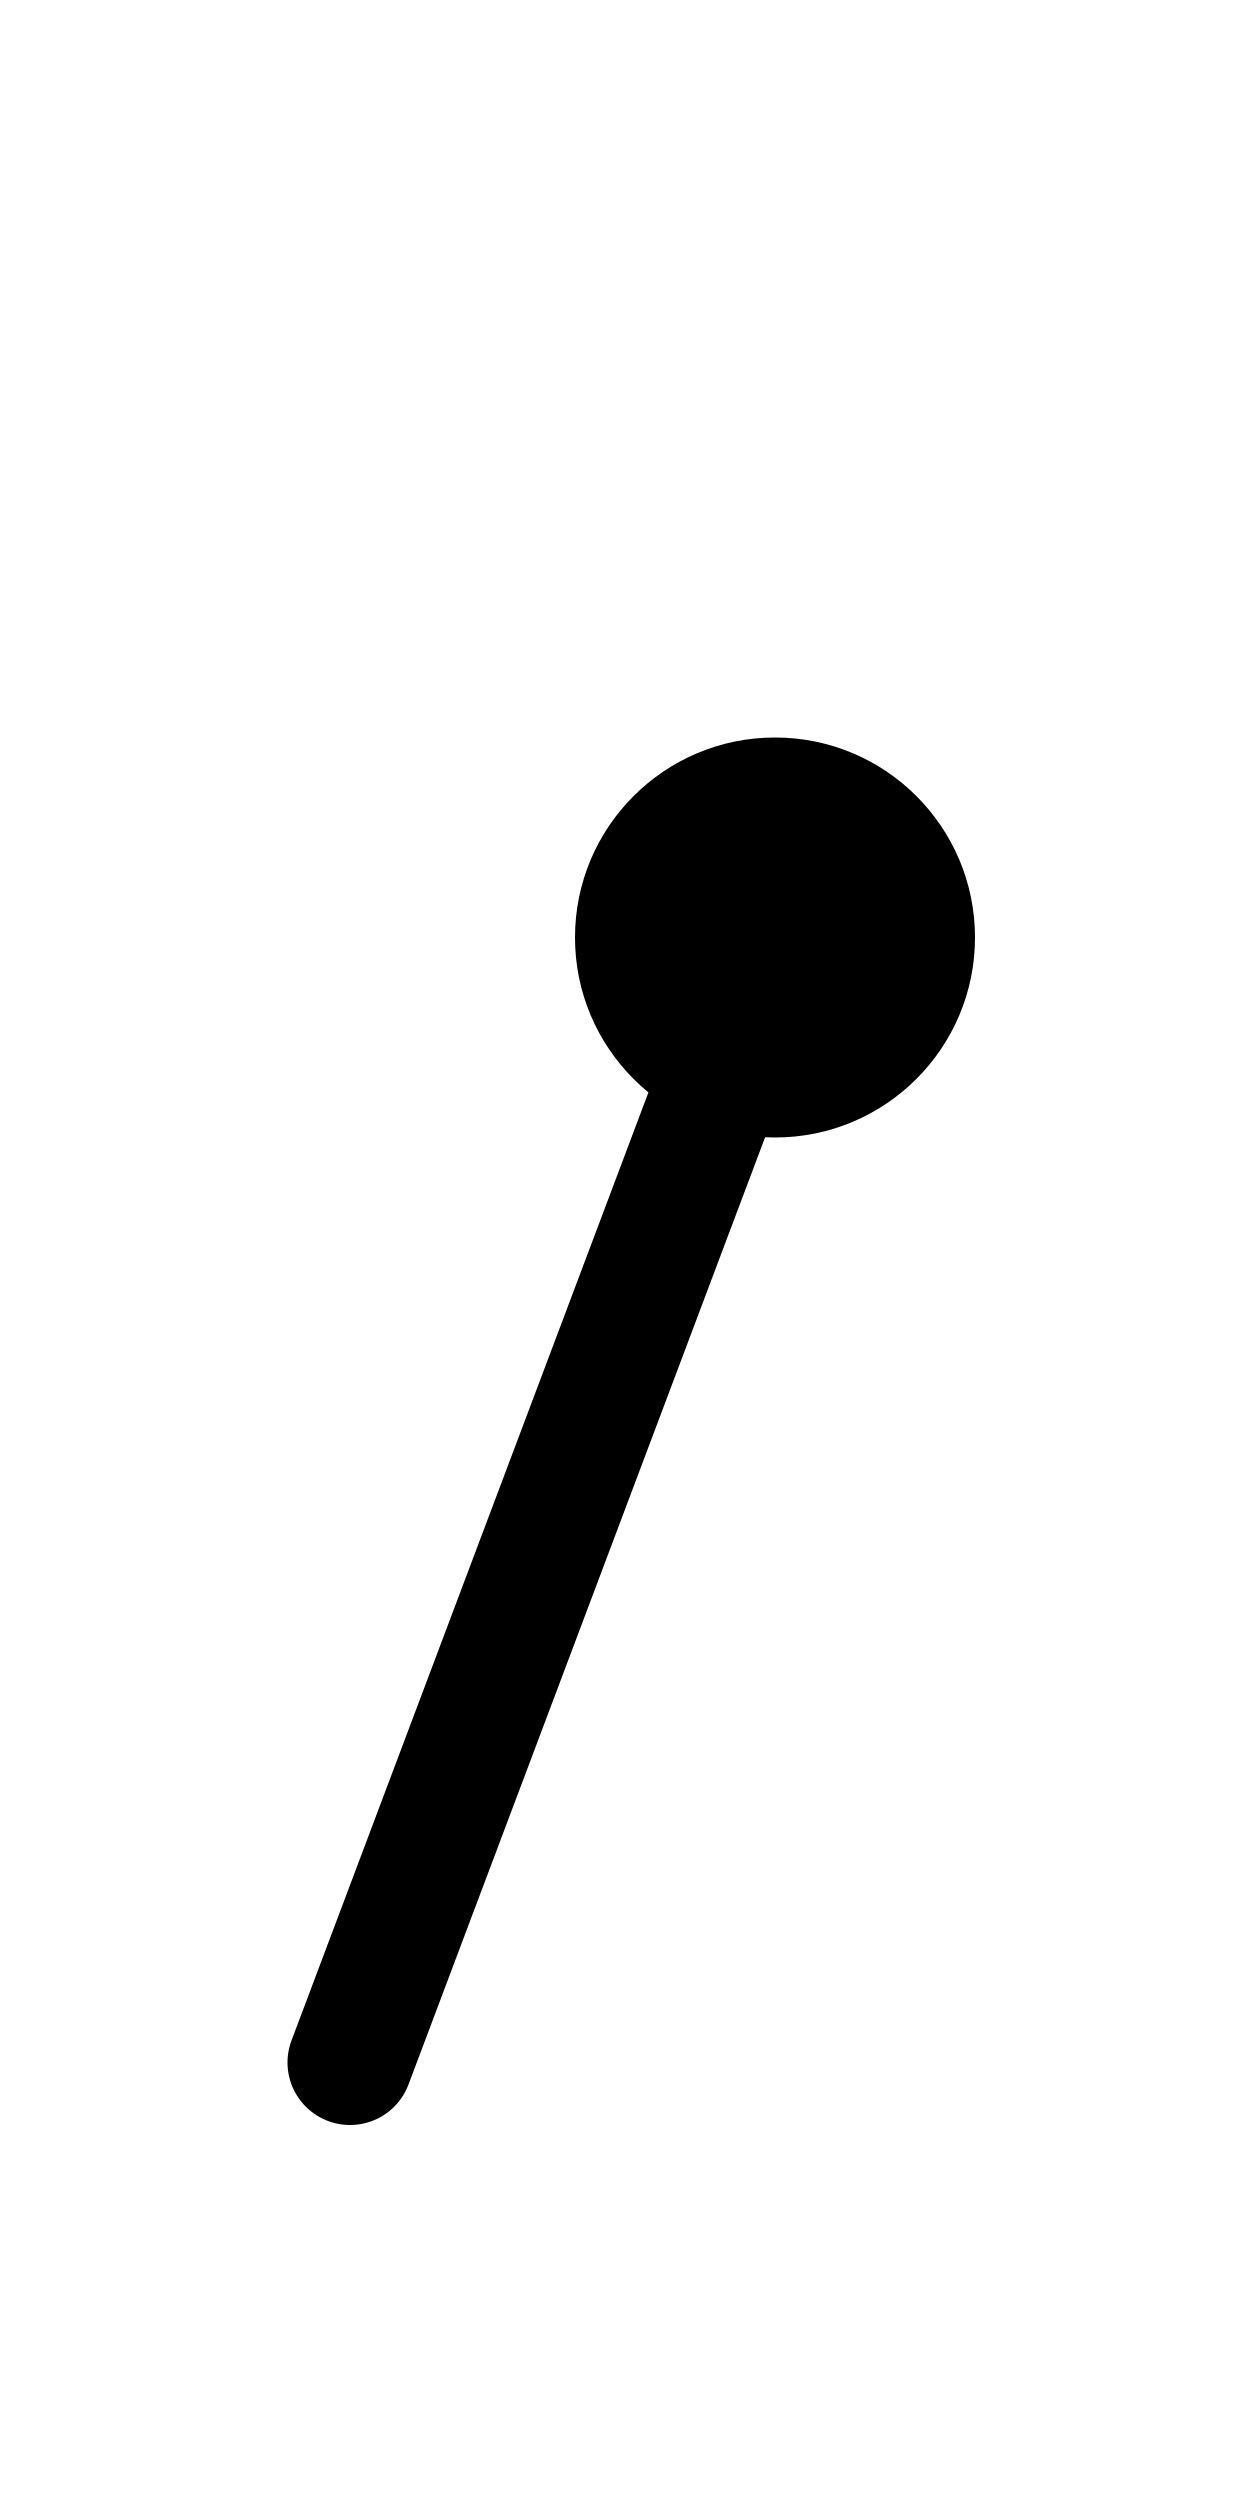
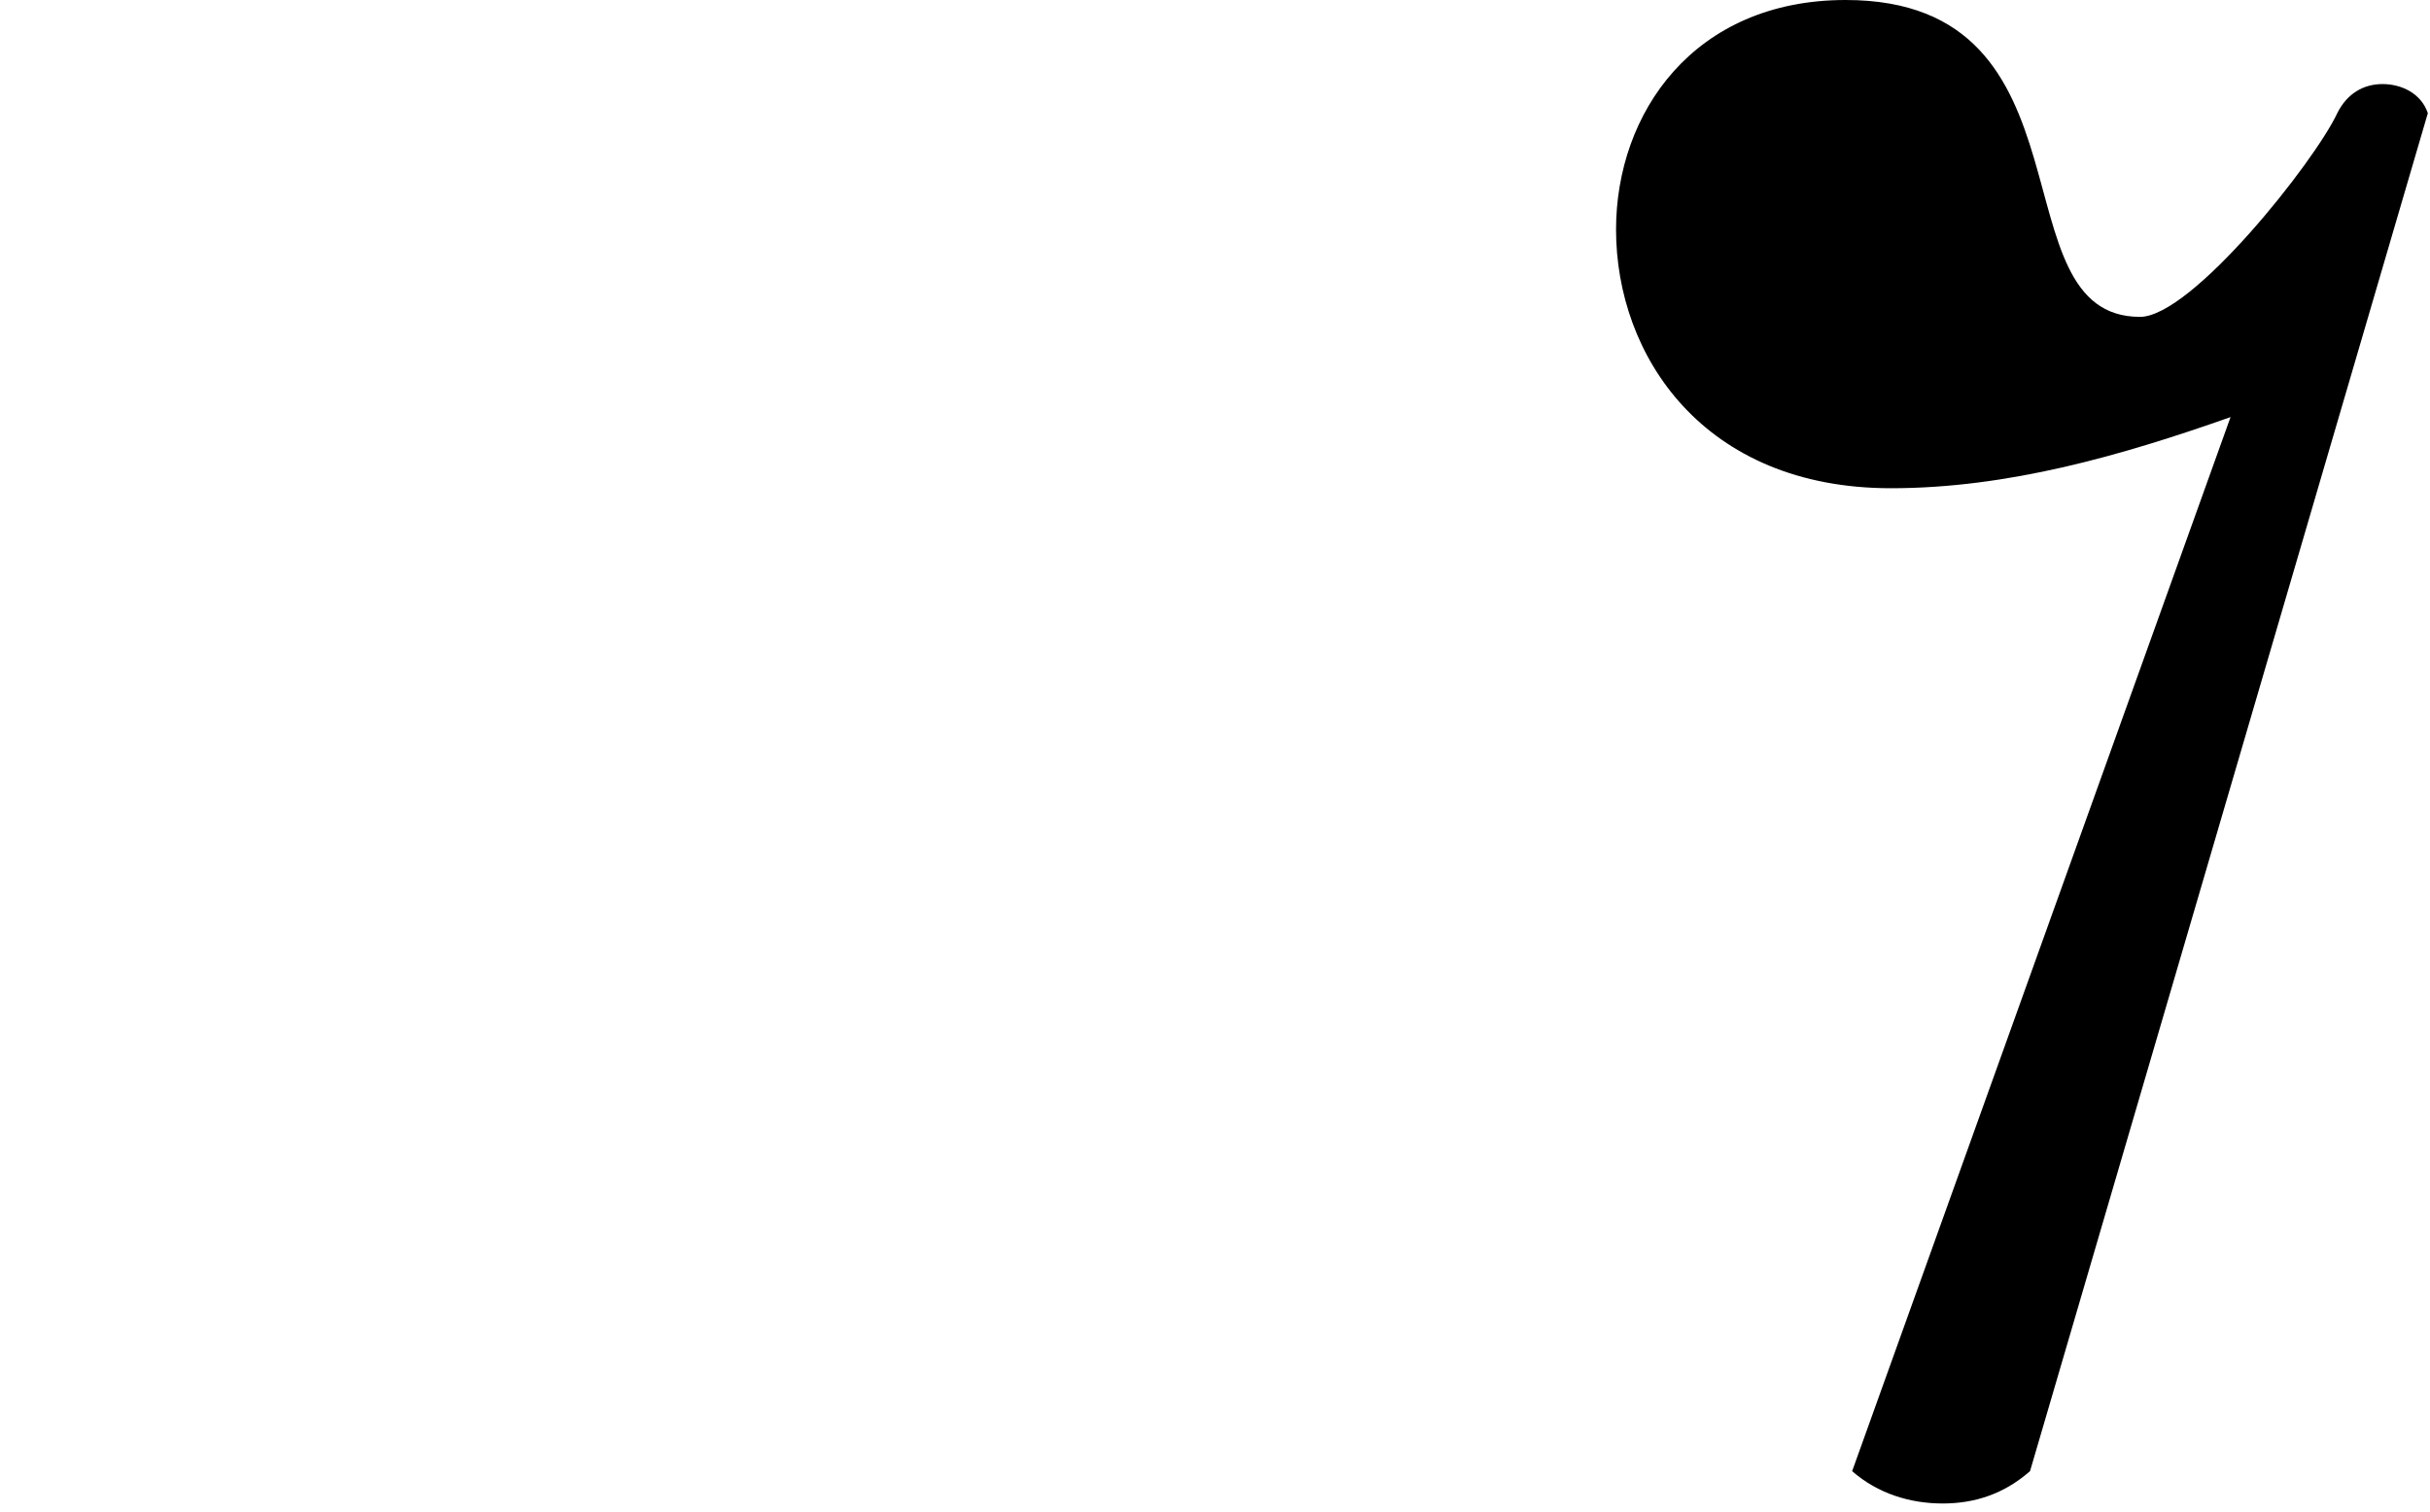
- <svg xmlns="http://www.w3.org/2000/svg" viewBox="0 0 100 200">
-   <circle cx="62" cy="75" r="16" fill="currentColor" />
-   <line x1="60" y1="80" x2="28" y2="165" stroke="currentColor" stroke-width="10" stroke-linecap="round" />
+ <svg xmlns="http://www.w3.org/2000/svg" viewBox="0 0 3 1.87" width="27.0" height="16.8" fill="currentColor" role="img" aria-hidden="true" preserveAspectRatio="xMidYMid meet">
+   <g transform="translate(2, 0.82)">
+     <path transform="scale(0.004, -0.004)" d="M70 205c79 0 46 -98 91 -98c16 0 54 48 61 63c3 6 8 9 14 9s12 -3 14 -9l-123 -420c-8 -7 -17 -10 -27 -10s-20 3 -28 10l117 326c-34 -12 -69 -22 -105 -22c-58 0 -85 41 -85 80c0 36 24 71 71 71z" />
+   </g>
</svg>
